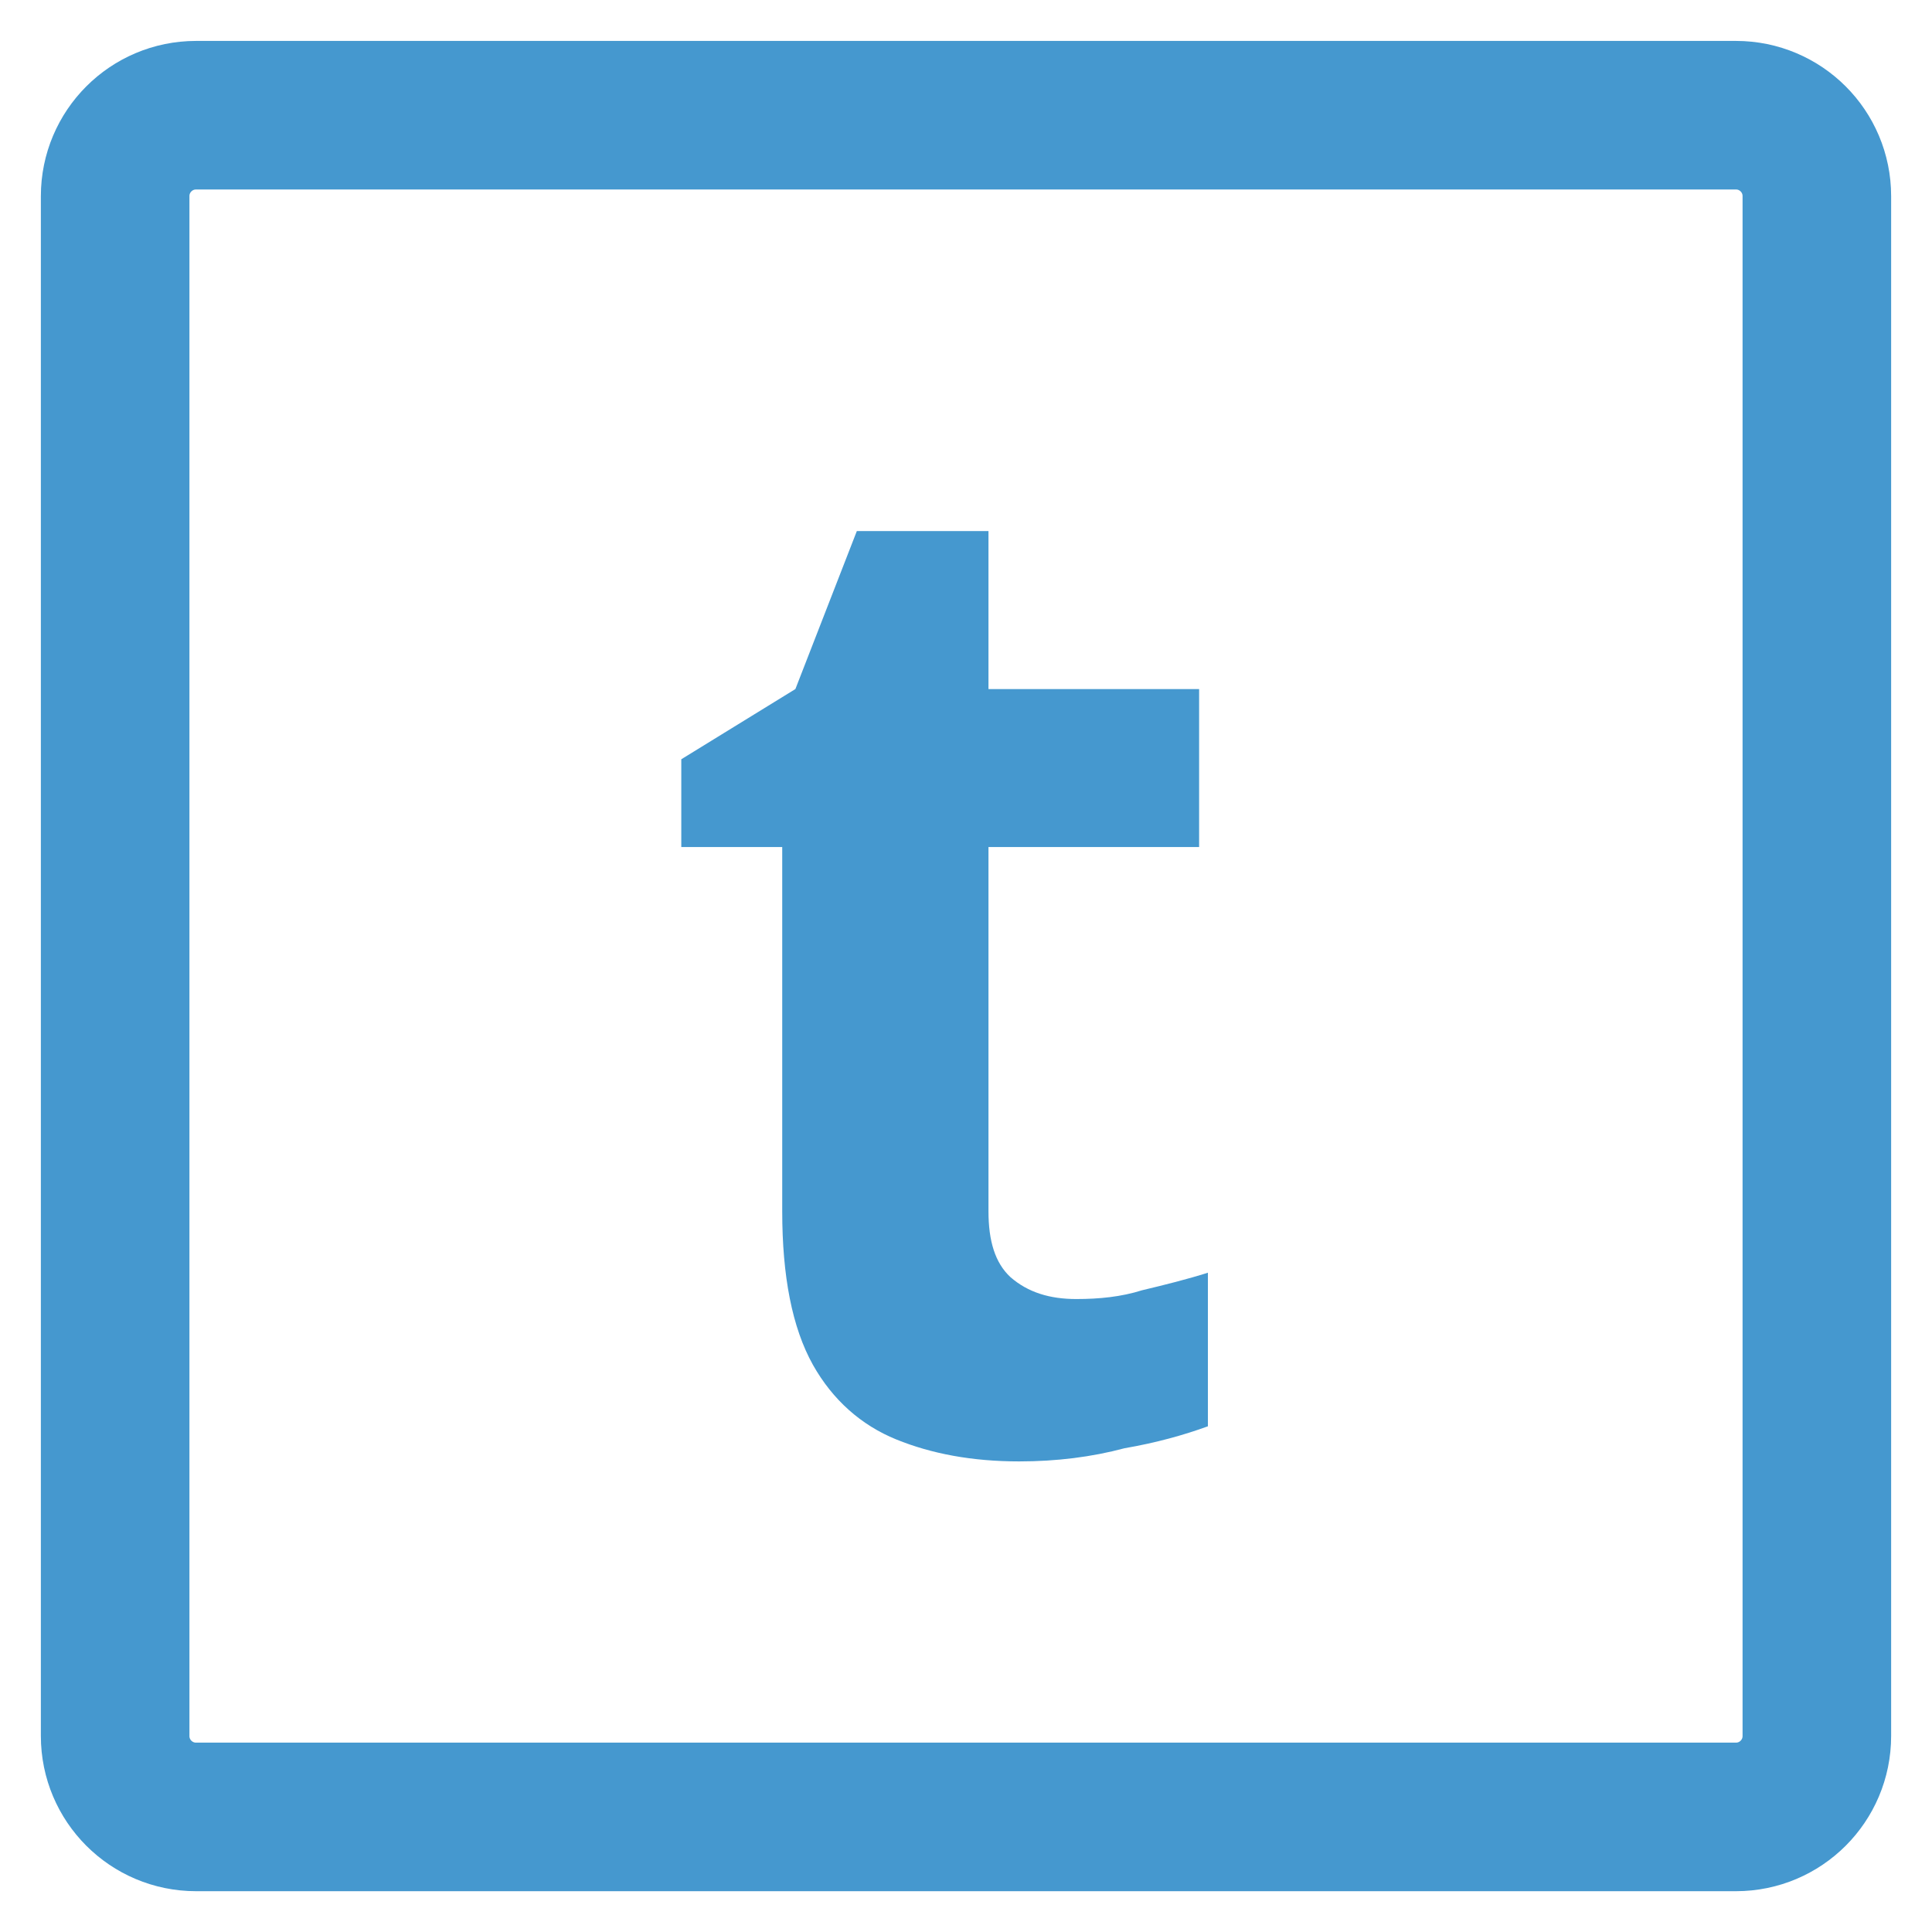
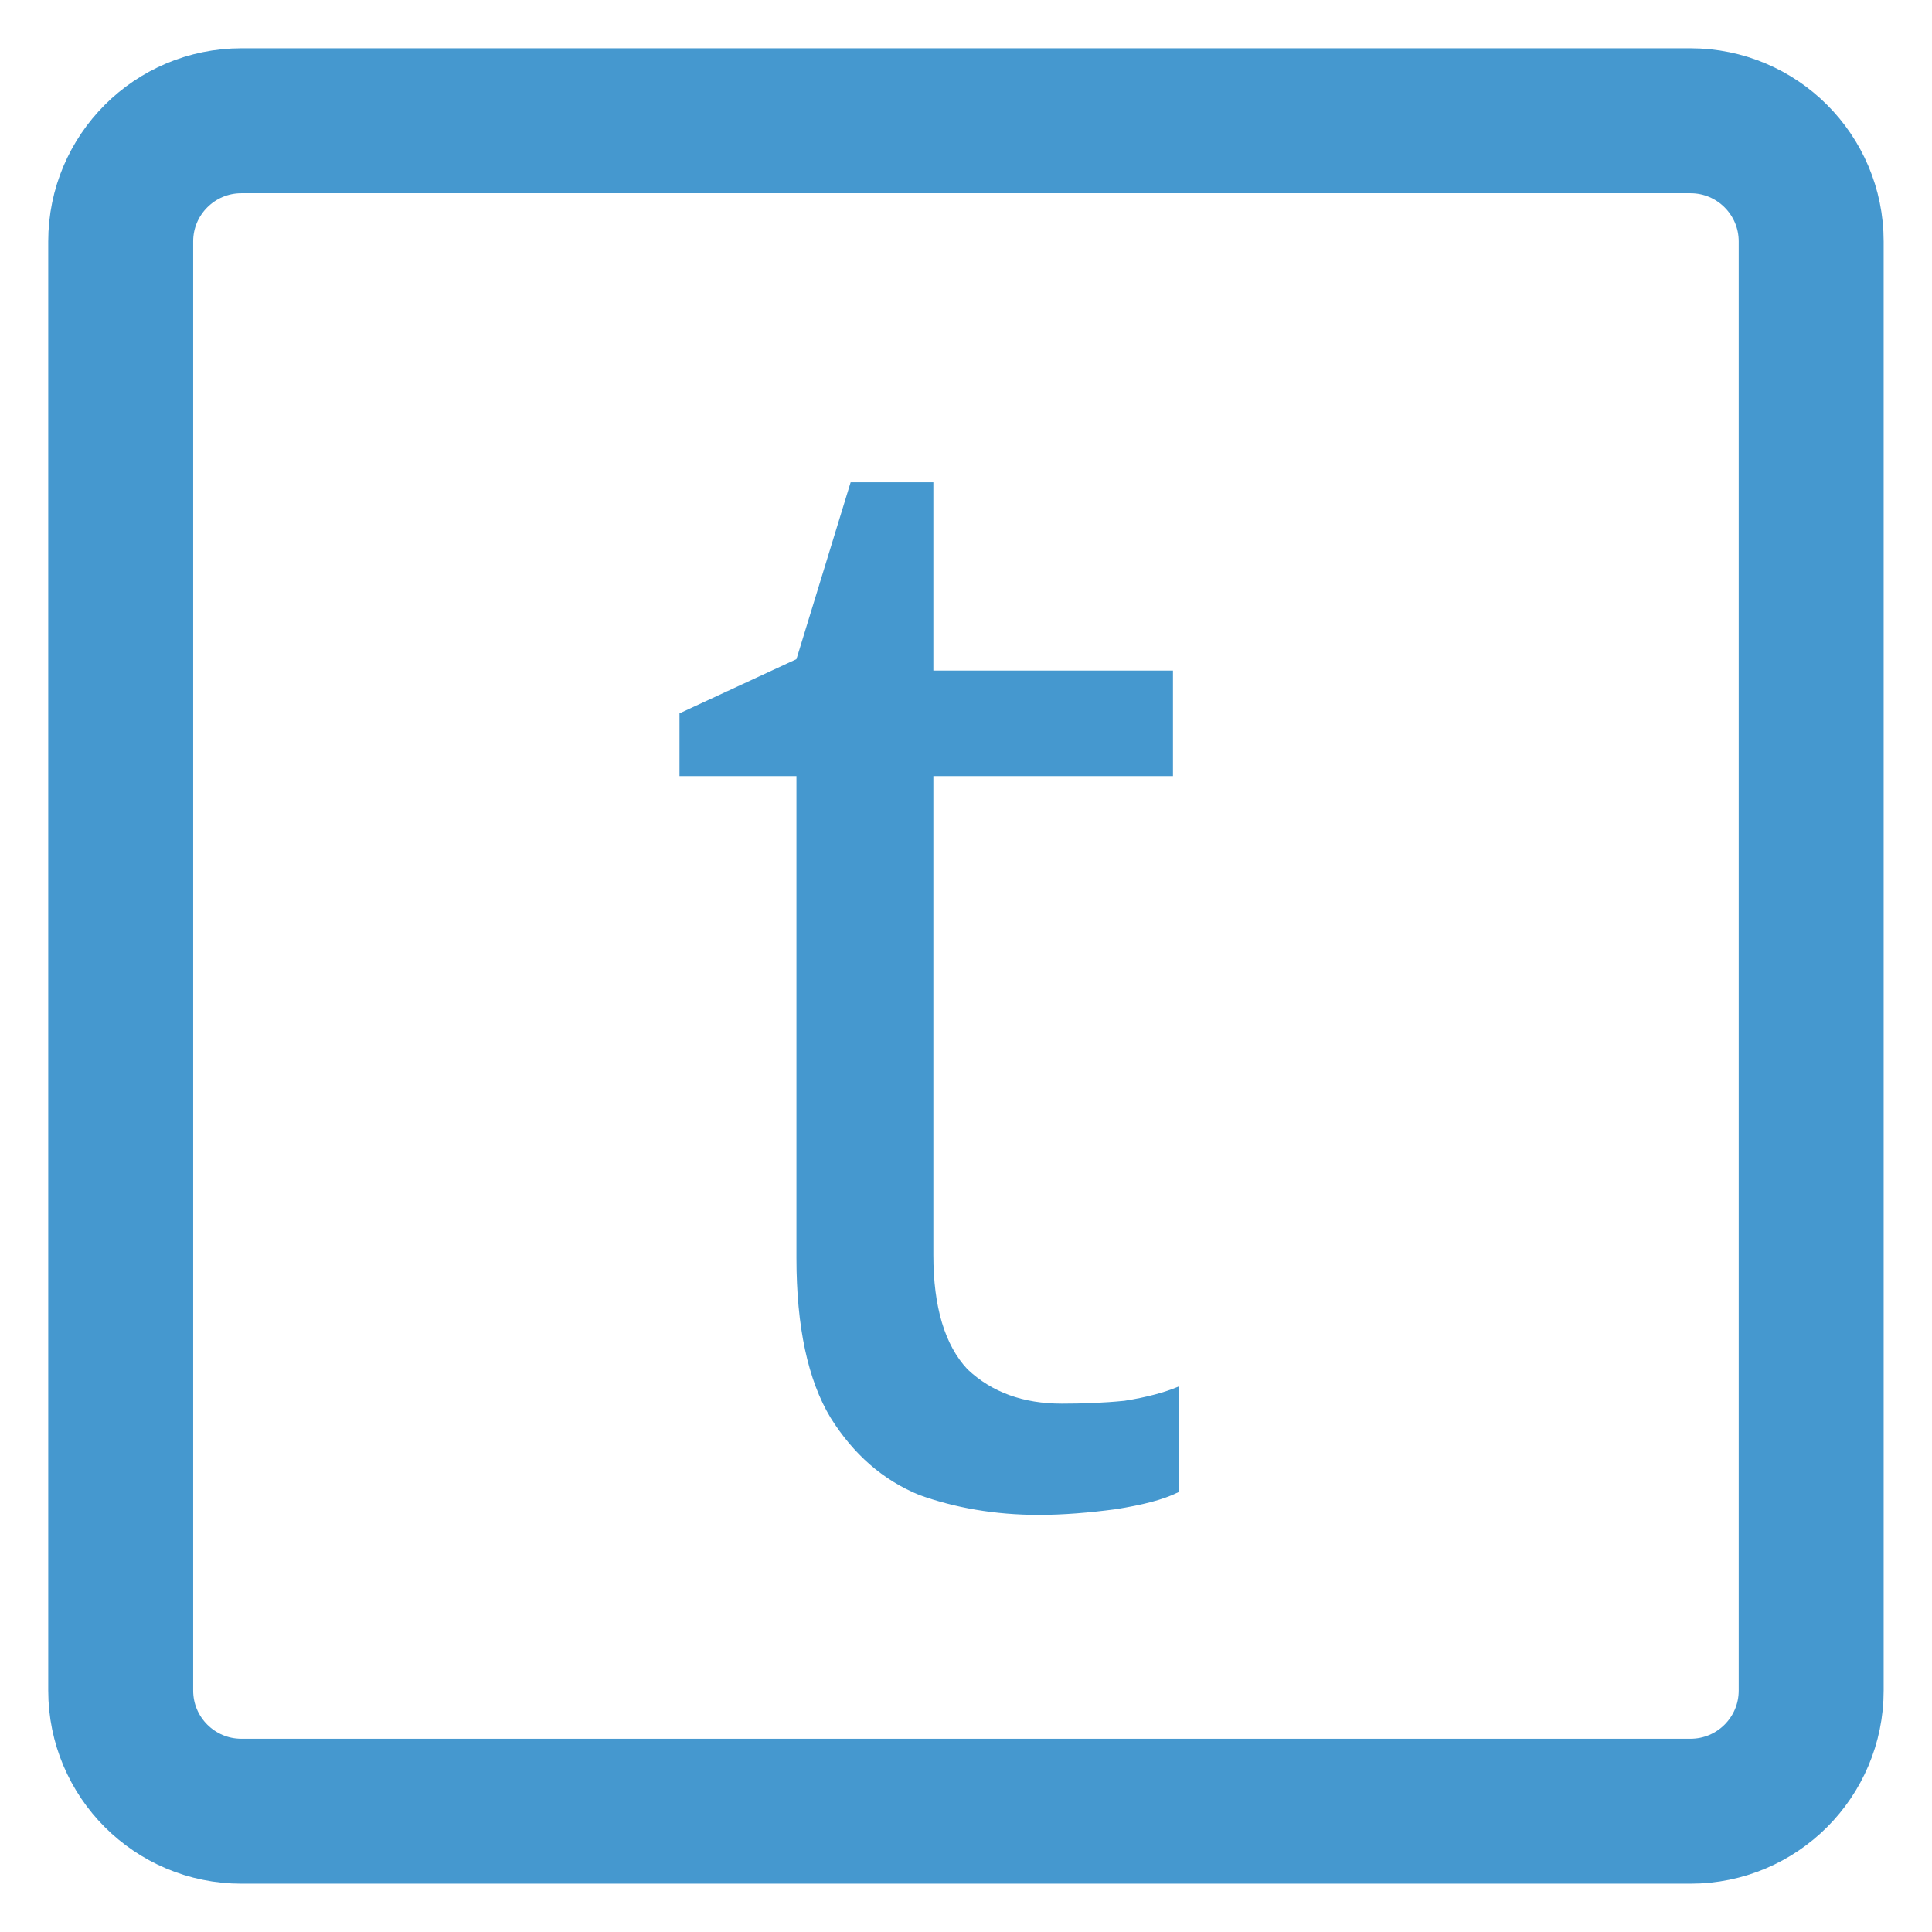
- <svg xmlns="http://www.w3.org/2000/svg" width="26" height="26" viewBox="0 0 6.879 6.879" version="1.1" id="svg6224">
+ <svg xmlns="http://www.w3.org/2000/svg" width="40" height="40" viewBox="0 0 10.583 10.583" version="1.1" id="svg6224">
  <defs id="defs6218" />
-   <g id="layer1" transform="translate(0,-290.1208)">
-     <rect ry="0.288" y="290.531" x="0.41" height="6.059" width="6.059" id="rect818" style="opacity:1;fill:none;fill-opacity:1;stroke:#4598cf;stroke-width:0.529;stroke-linecap:square;stroke-linejoin:round;stroke-miterlimit:4;stroke-dasharray:none;stroke-dashoffset:0;stroke-opacity:1;paint-order:fill markers stroke" />
-     <text id="text1381" y="295.275" x="2.317" style="font-style:normal;font-variant:normal;font-weight:bold;font-stretch:normal;font-size:5.644px;line-height:3.175px;font-family:Caladea;-inkscape-font-specification:'Caladea, Bold';font-variant-ligatures:normal;font-variant-caps:normal;font-variant-numeric:normal;font-feature-settings:normal;text-align:start;letter-spacing:0px;word-spacing:0px;writing-mode:lr-tb;text-anchor:start;fill:#4598cf;fill-opacity:1;stroke:none;stroke-width:0.265;" xml:space="preserve">
-       <tspan style="font-style:normal;font-variant:normal;font-weight:bold;font-stretch:normal;font-size:4.939px;font-family:sans-serif;-inkscape-font-specification:'sans-serif, Bold';font-variant-ligatures:normal;font-variant-caps:normal;font-variant-numeric:normal;font-feature-settings:normal;text-align:start;writing-mode:lr-tb;text-anchor:start;fill:#4598cf;fill-opacity:1;stroke-width:0.265;" y="295.275" x="2.317" id="tspan1379">t</tspan>
-     </text>
+   <g id="layer1" transform="translate(0,-286.4167)">
+     <g id="g830" transform="translate(-9.031807,-0.5038959)">
+       <text xml:space="preserve" style="font-style:normal;font-variant:normal;font-weight:normal;font-stretch:normal;font-size:8.467px;line-height:7.028px;font-family:sans-serif;-inkscape-font-specification:'sans-serif, Normal';font-variant-ligatures:normal;font-variant-caps:normal;font-variant-numeric:normal;font-feature-settings:normal;text-align:start;letter-spacing:0px;word-spacing:0px;writing-mode:lr-tb;text-anchor:start;fill:#4598cf;fill-opacity:1;stroke:none;stroke-width:0.265" x="12.614" y="295.139" id="text1381-7">
+         <tspan id="tspan1379-4" x="12.614" y="295.139" style="font-style:normal;font-variant:normal;font-weight:normal;font-stretch:normal;font-size:8.467px;font-family:sans-serif;-inkscape-font-specification:'sans-serif, Normal';font-variant-ligatures:normal;font-variant-caps:normal;font-variant-numeric:normal;font-feature-settings:normal;text-align:start;writing-mode:lr-tb;text-anchor:start;fill:#4598cf;fill-opacity:1;stroke-width:0.265">t</tspan>
+       </text>
+       <rect style="opacity:1;fill:none;fill-opacity:1;stroke:#4598cf;stroke-width:0.794;stroke-linecap:square;stroke-linejoin:round;stroke-miterlimit:4;stroke-dasharray:none;stroke-dashoffset:0;stroke-opacity:1;paint-order:fill markers stroke" id="rect844" width="9.26" height="9.26" x="9.693" y="287.582" ry="0.661" />
+     </g>
  </g>
</svg>
